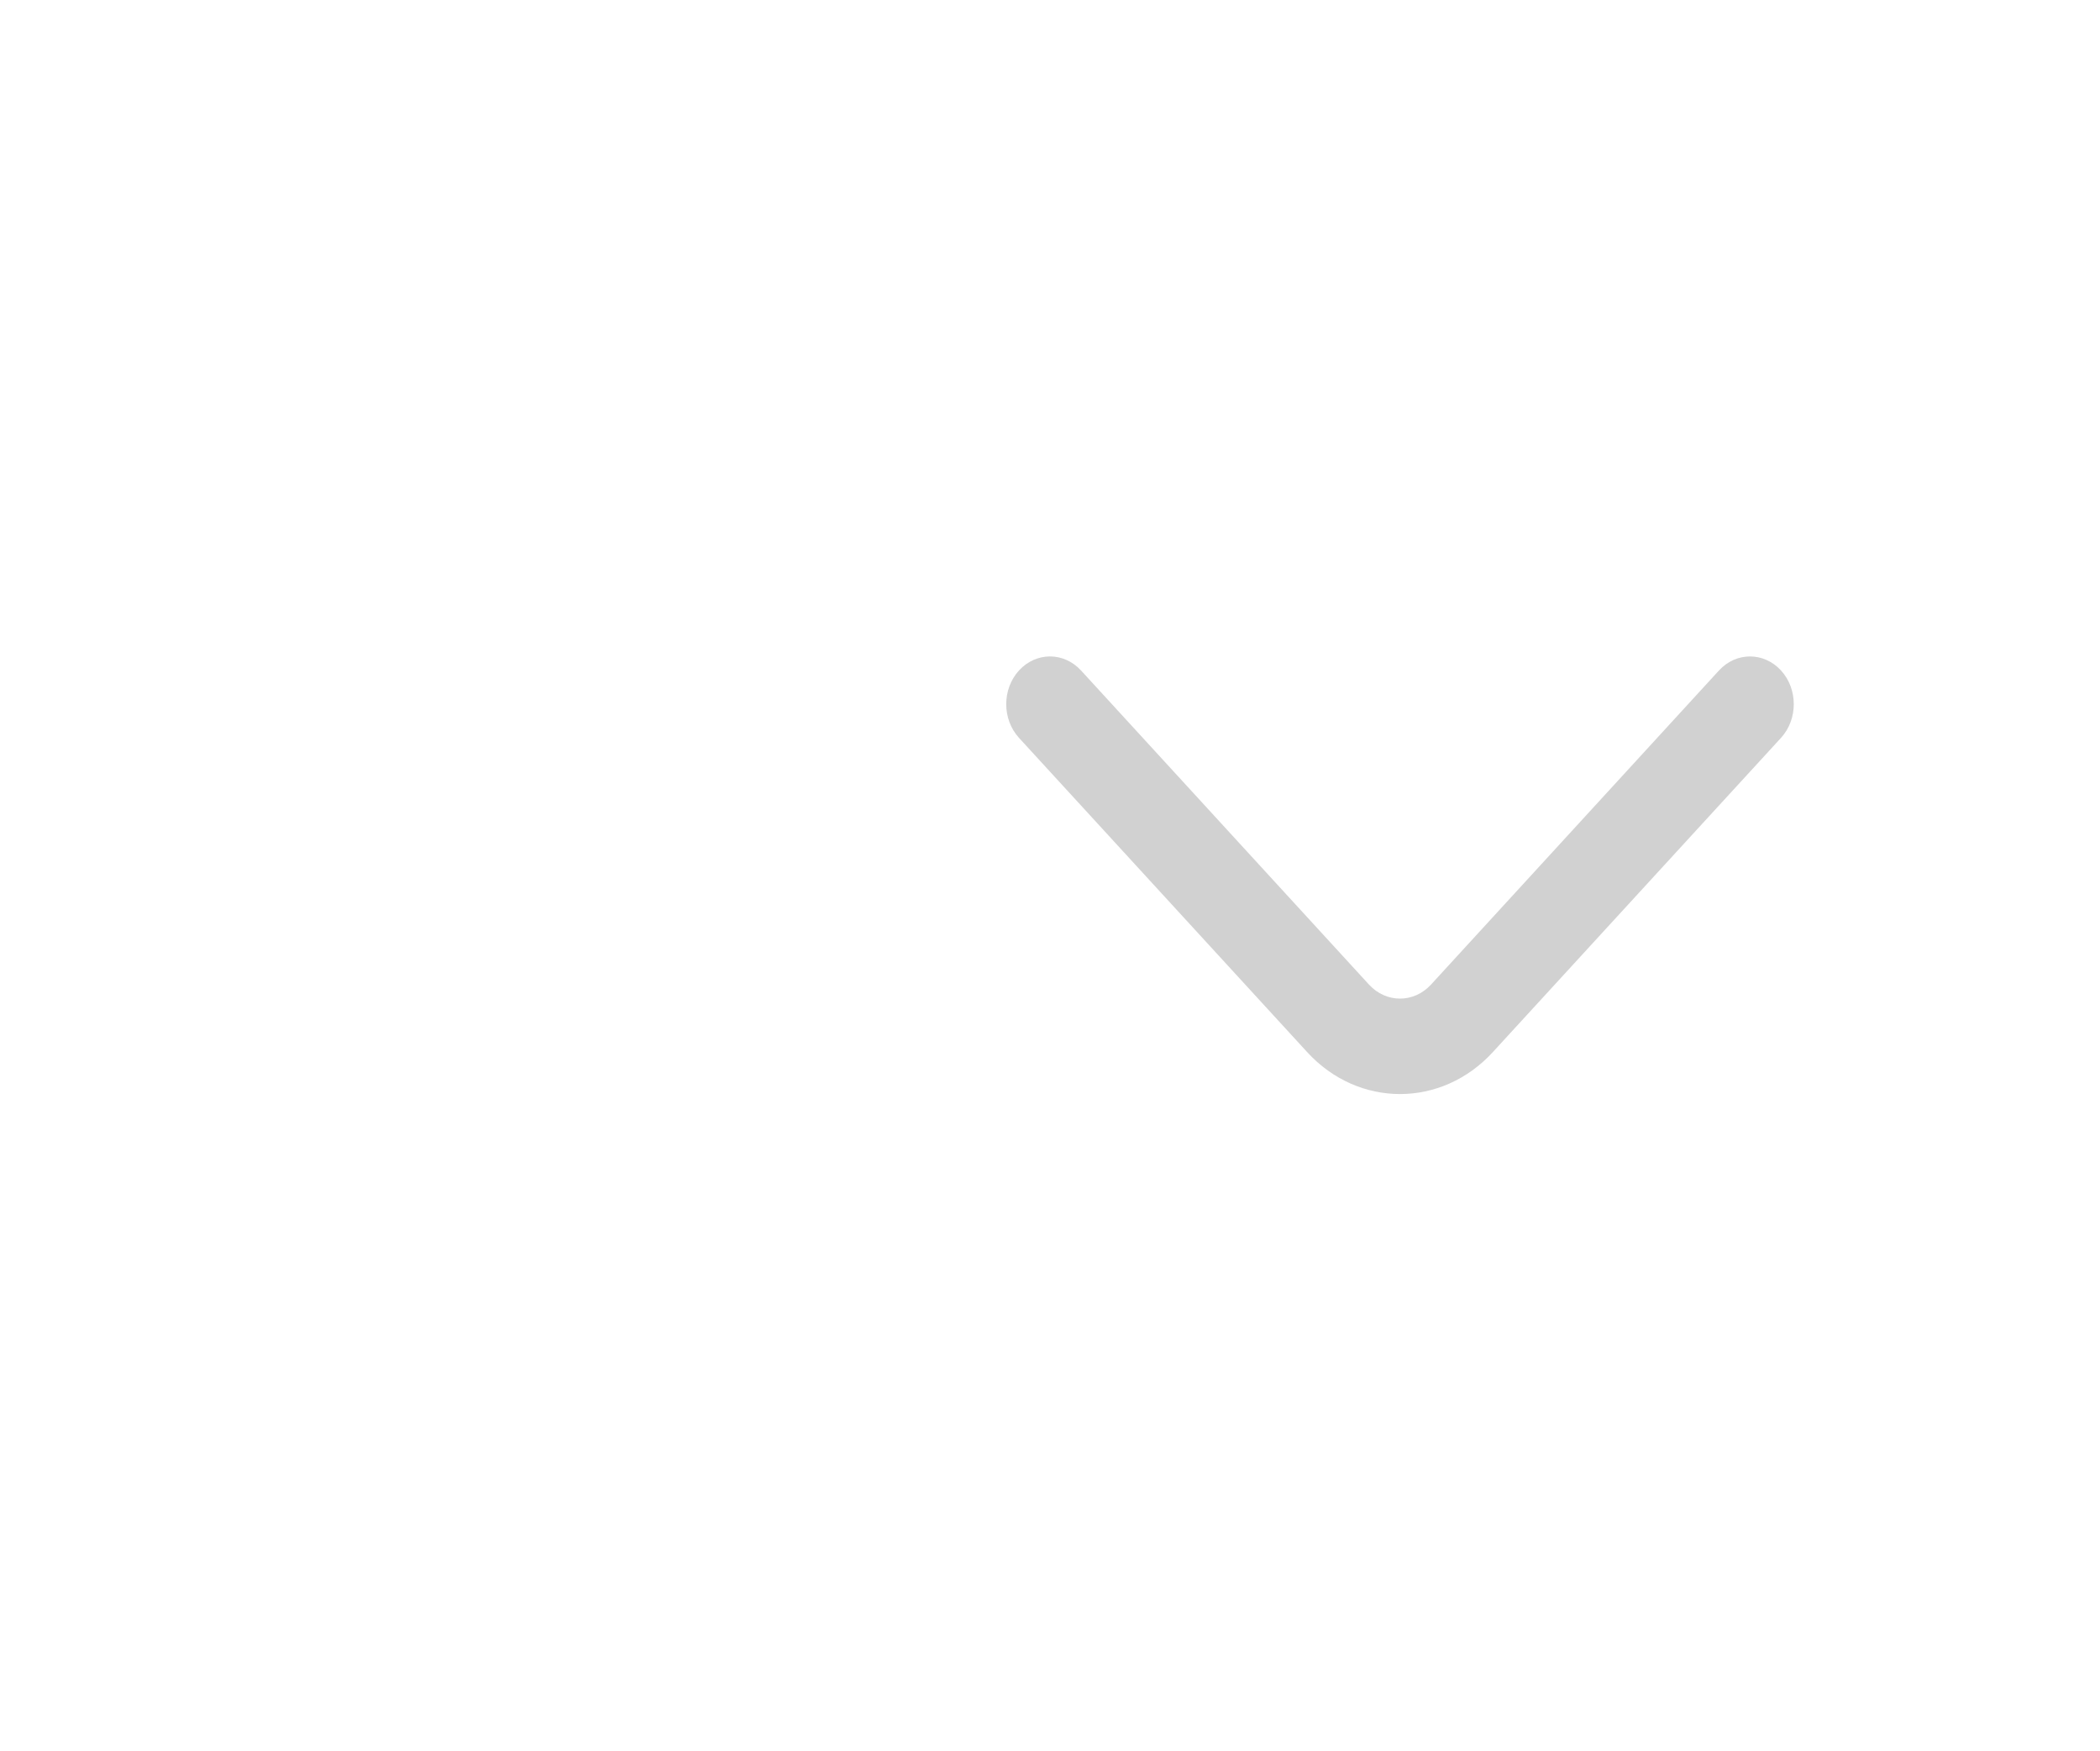
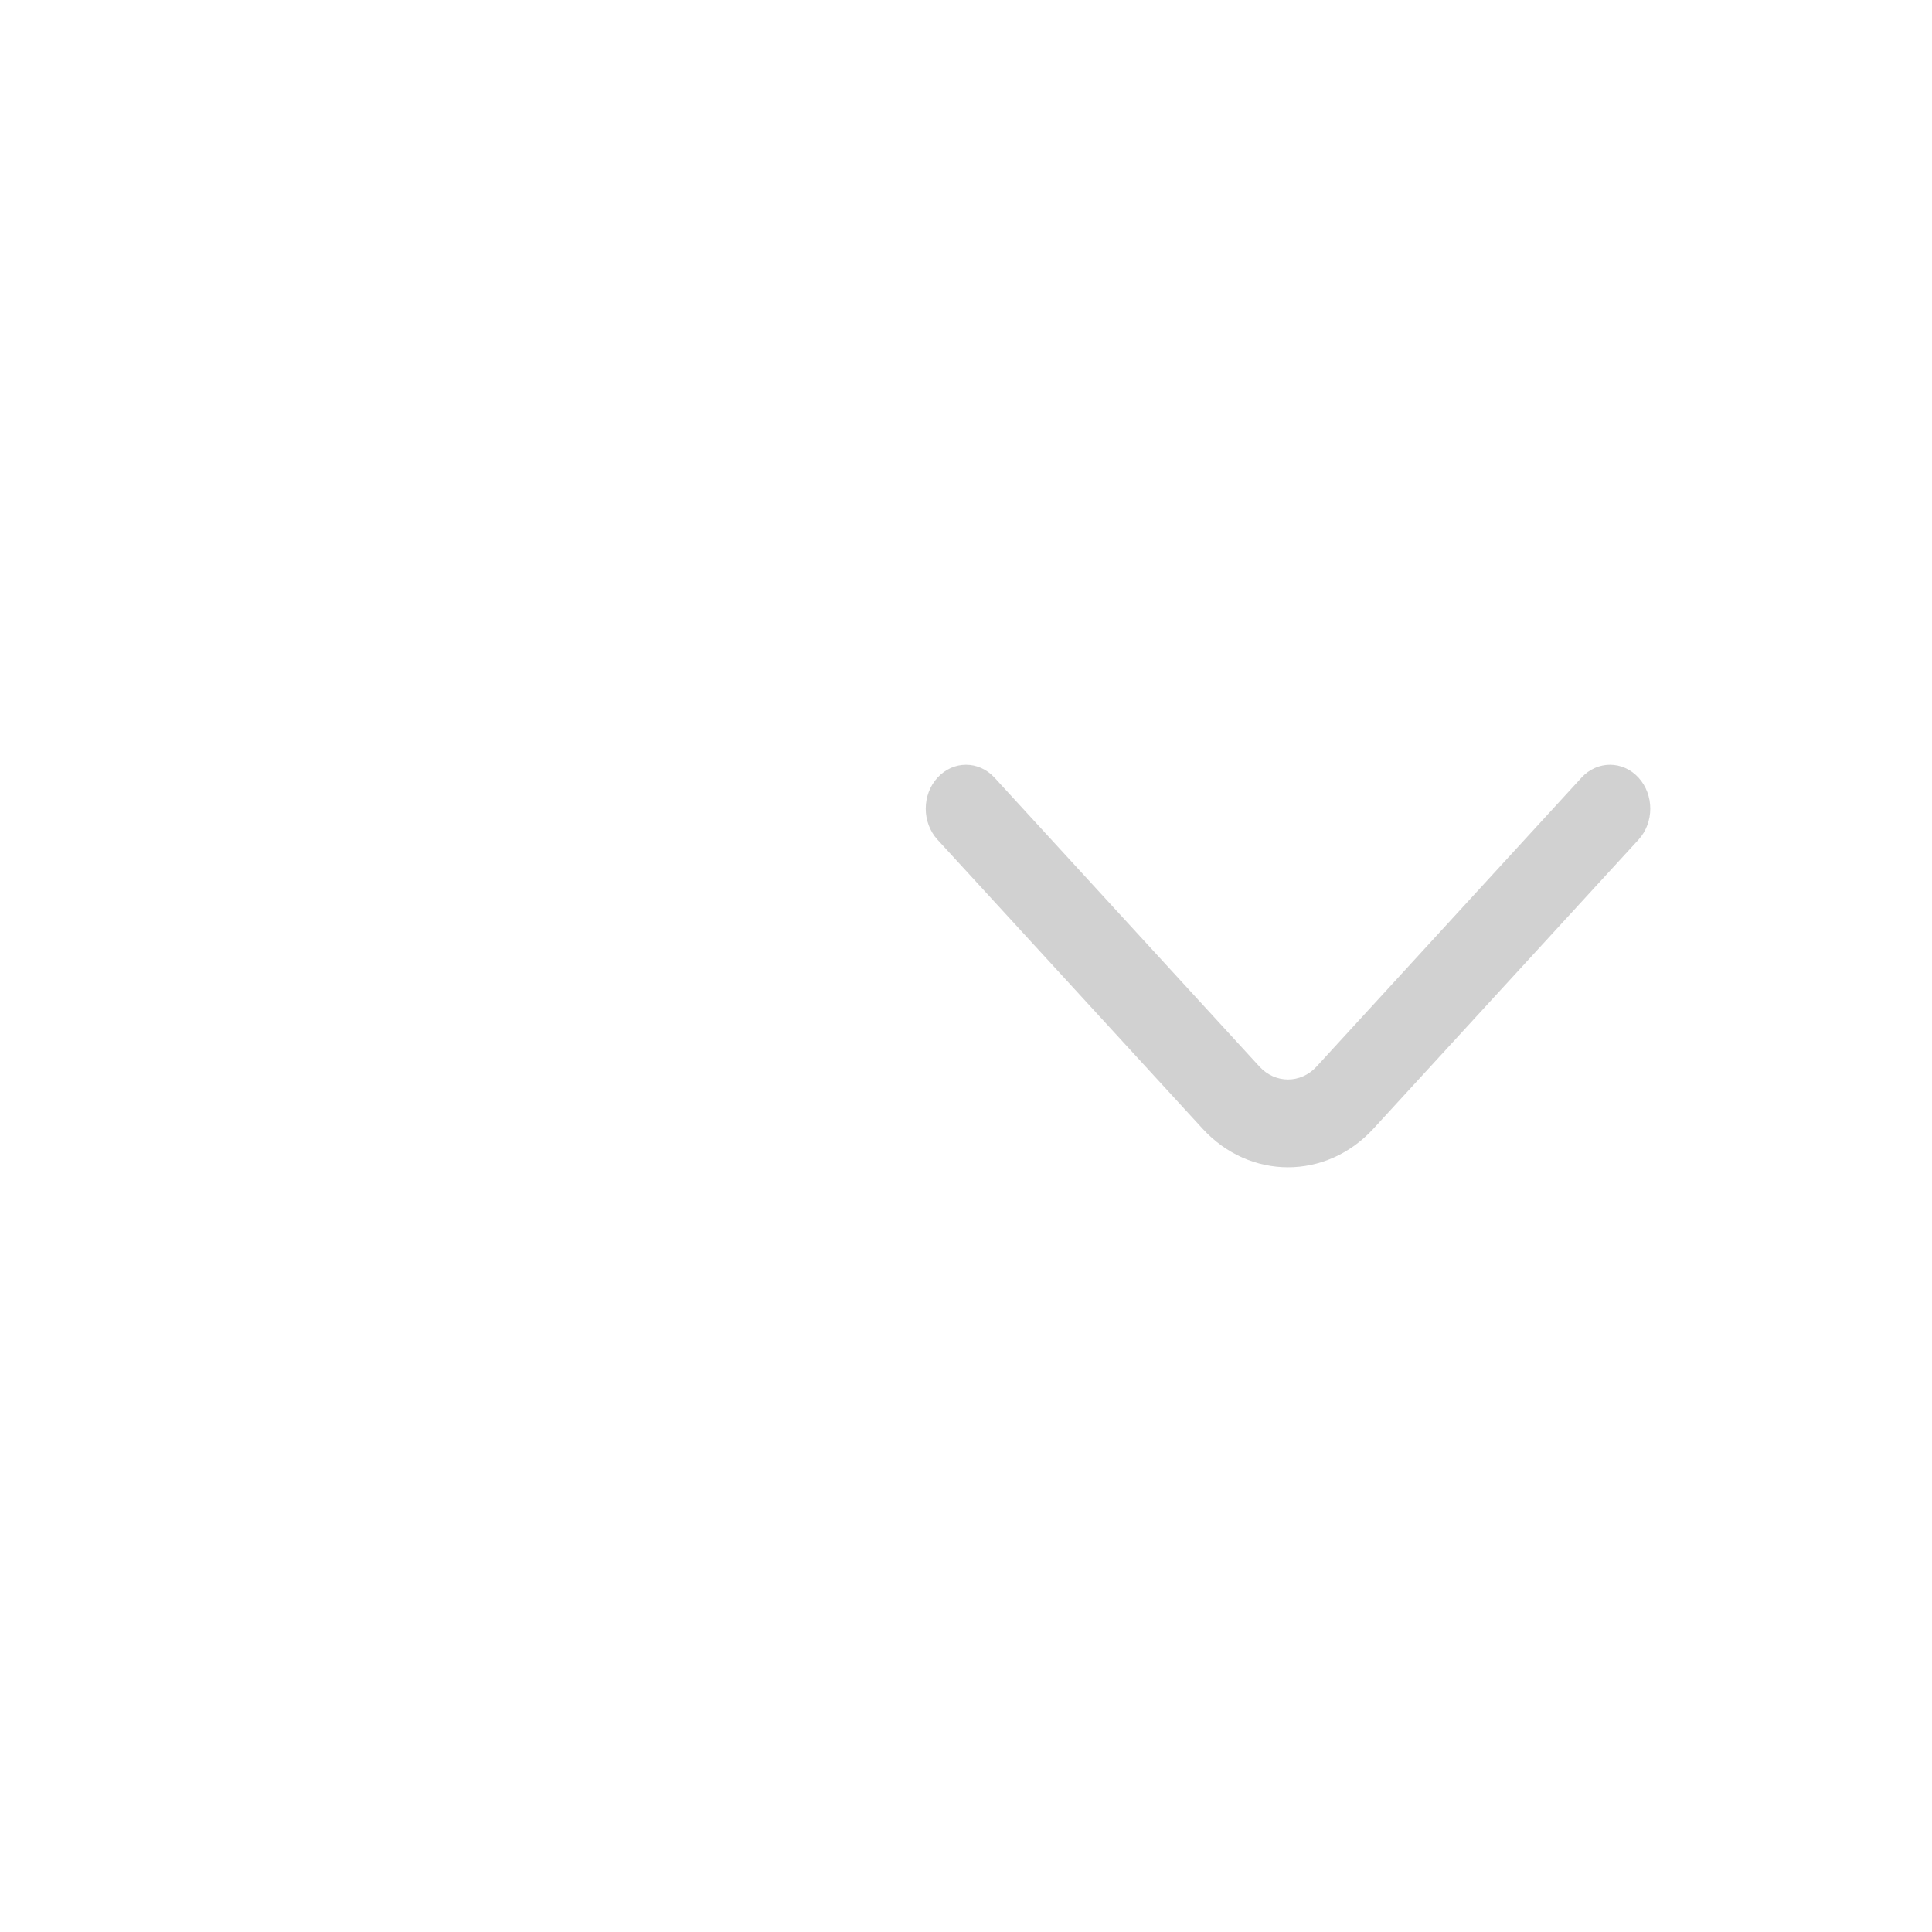
- <svg xmlns="http://www.w3.org/2000/svg" width="24" height="20" viewBox="0 0 24 20" fill="none">
+ <svg xmlns="http://www.w3.org/2000/svg" width="20" height="20" viewBox="0 0 24 20" fill="none">
  <path fill-rule="evenodd" clip-rule="evenodd" d="M11.646 7.66C11.842 7.447 12.158 7.447 12.354 7.66L15.646 11.25C15.842 11.463 16.158 11.463 16.354 11.25L19.646 7.66C19.842 7.447 20.158 7.447 20.354 7.66C20.549 7.873 20.549 8.218 20.354 8.431L17.061 12.021C16.475 12.66 15.525 12.66 14.939 12.021L11.646 8.431C11.451 8.218 11.451 7.873 11.646 7.66Z" fill="#1C1C1C" fill-opacity="0.2" />
</svg>
